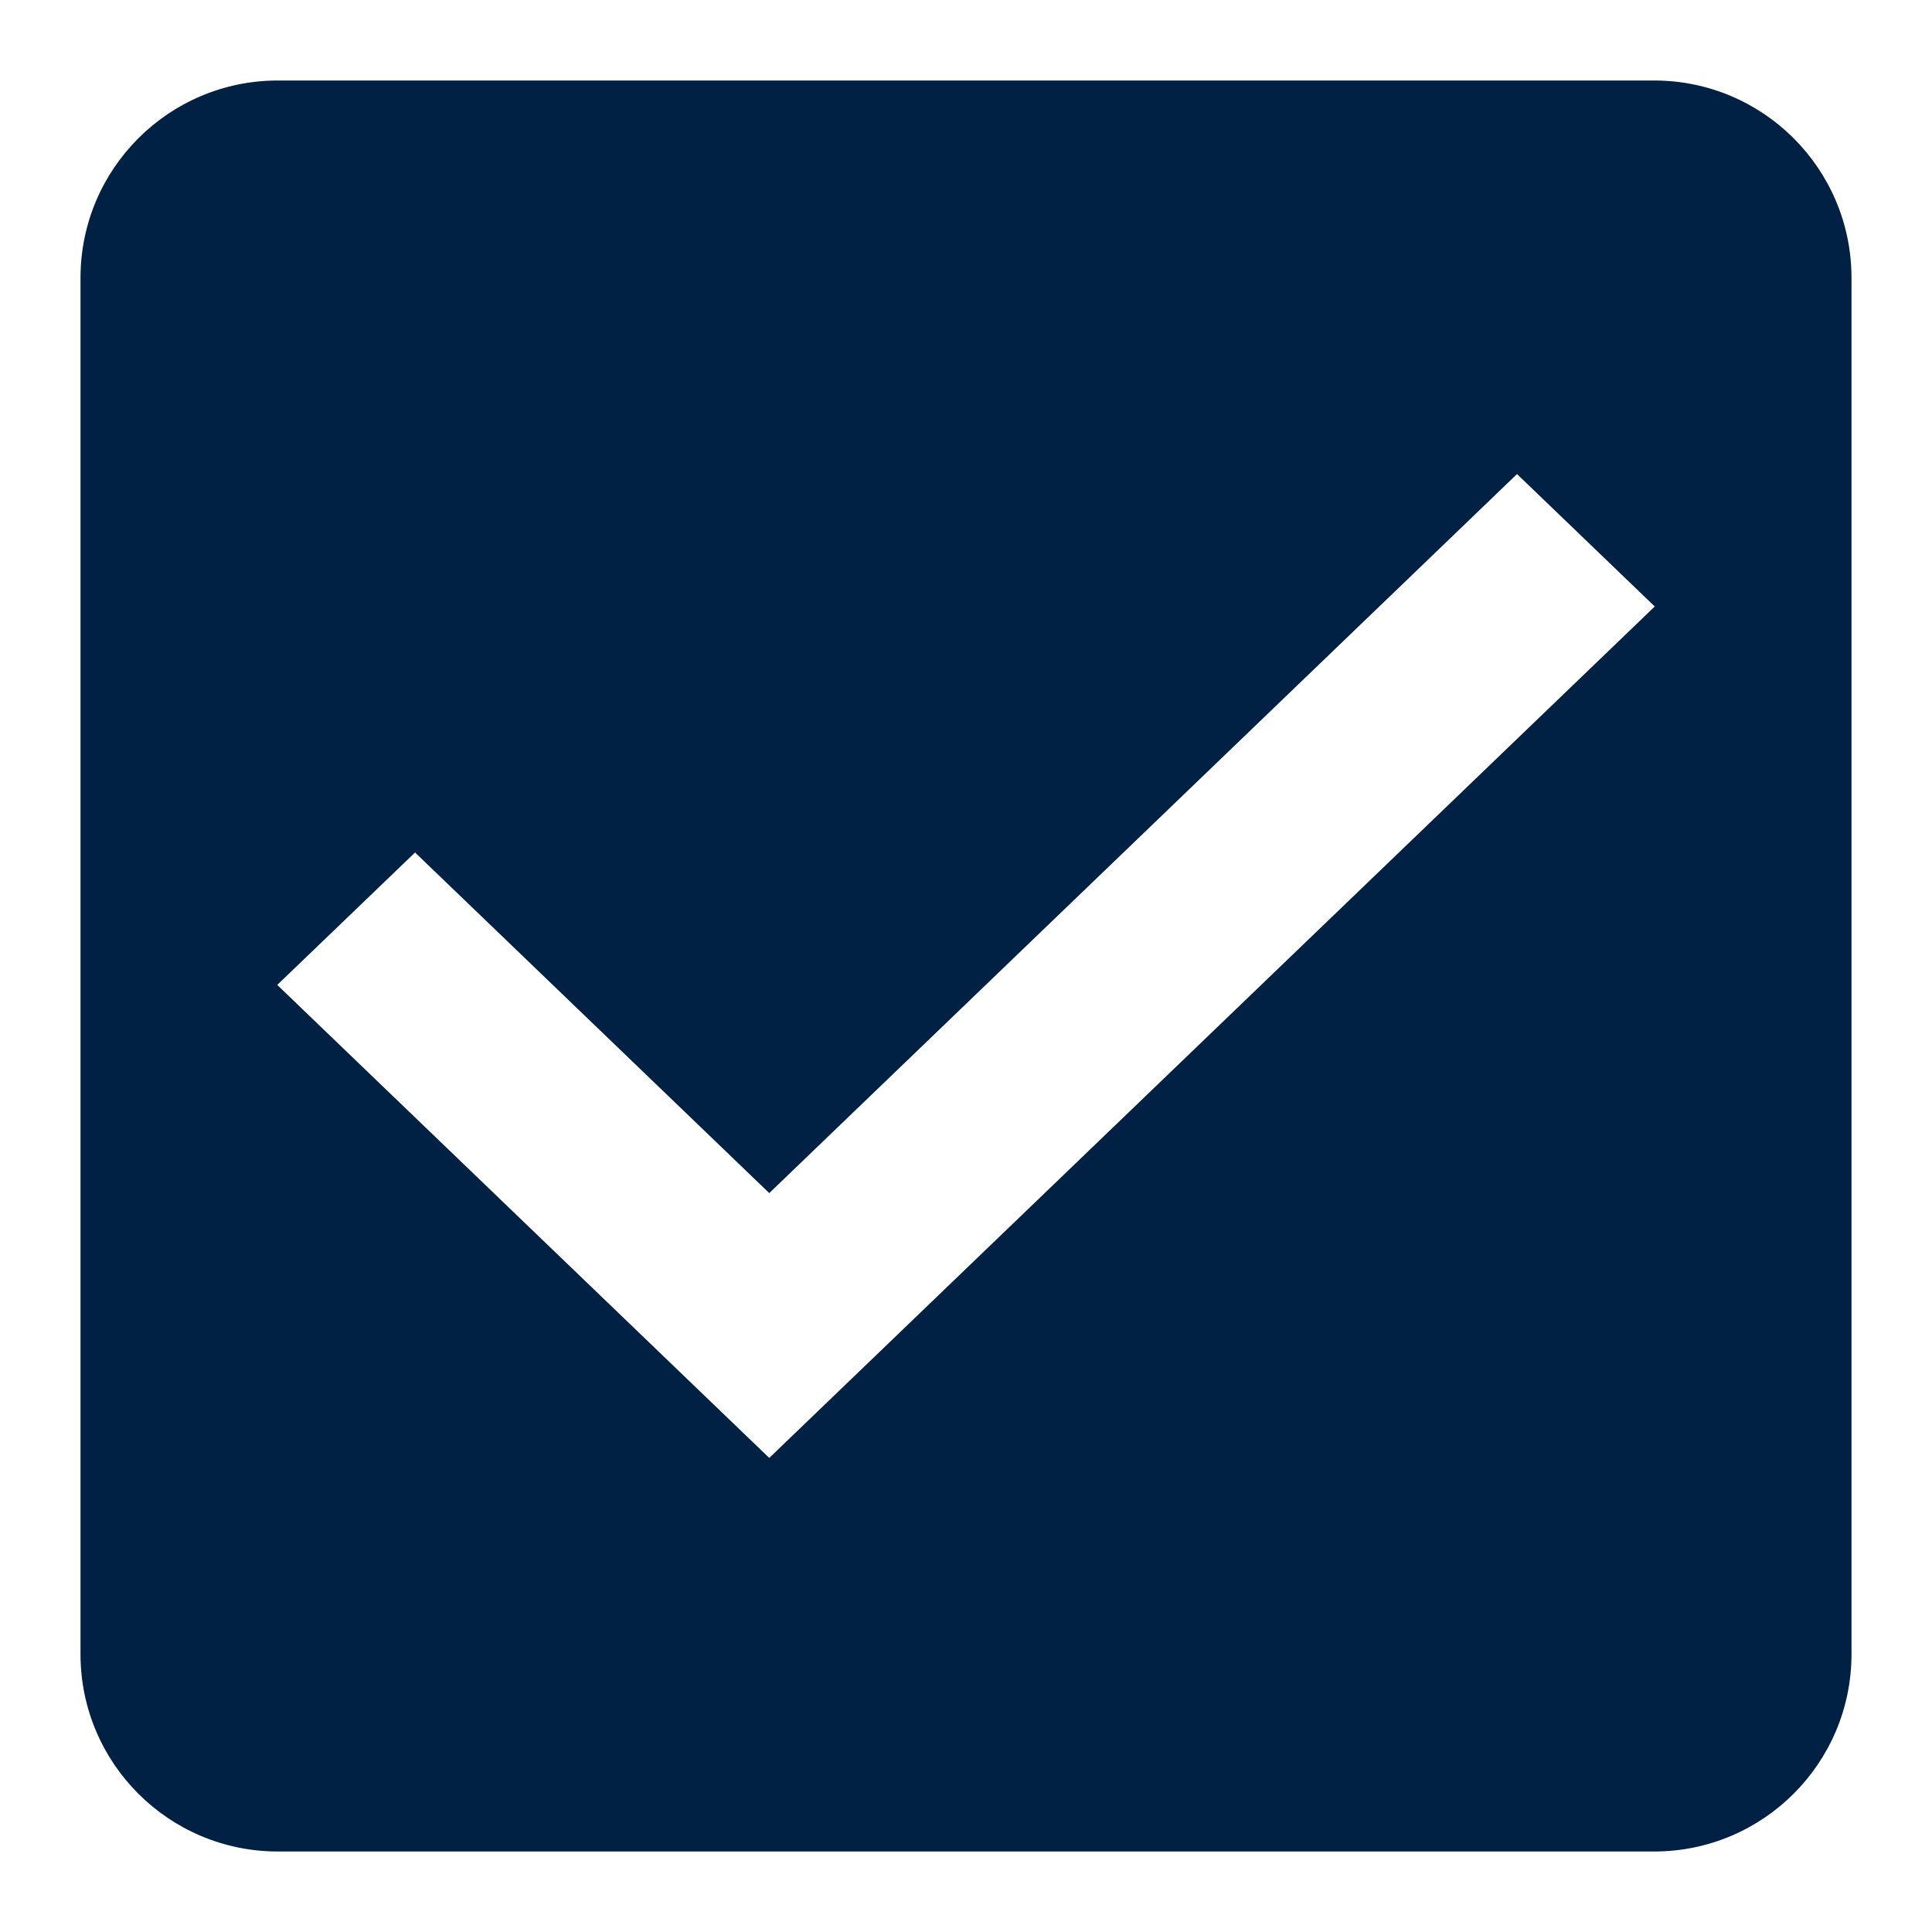
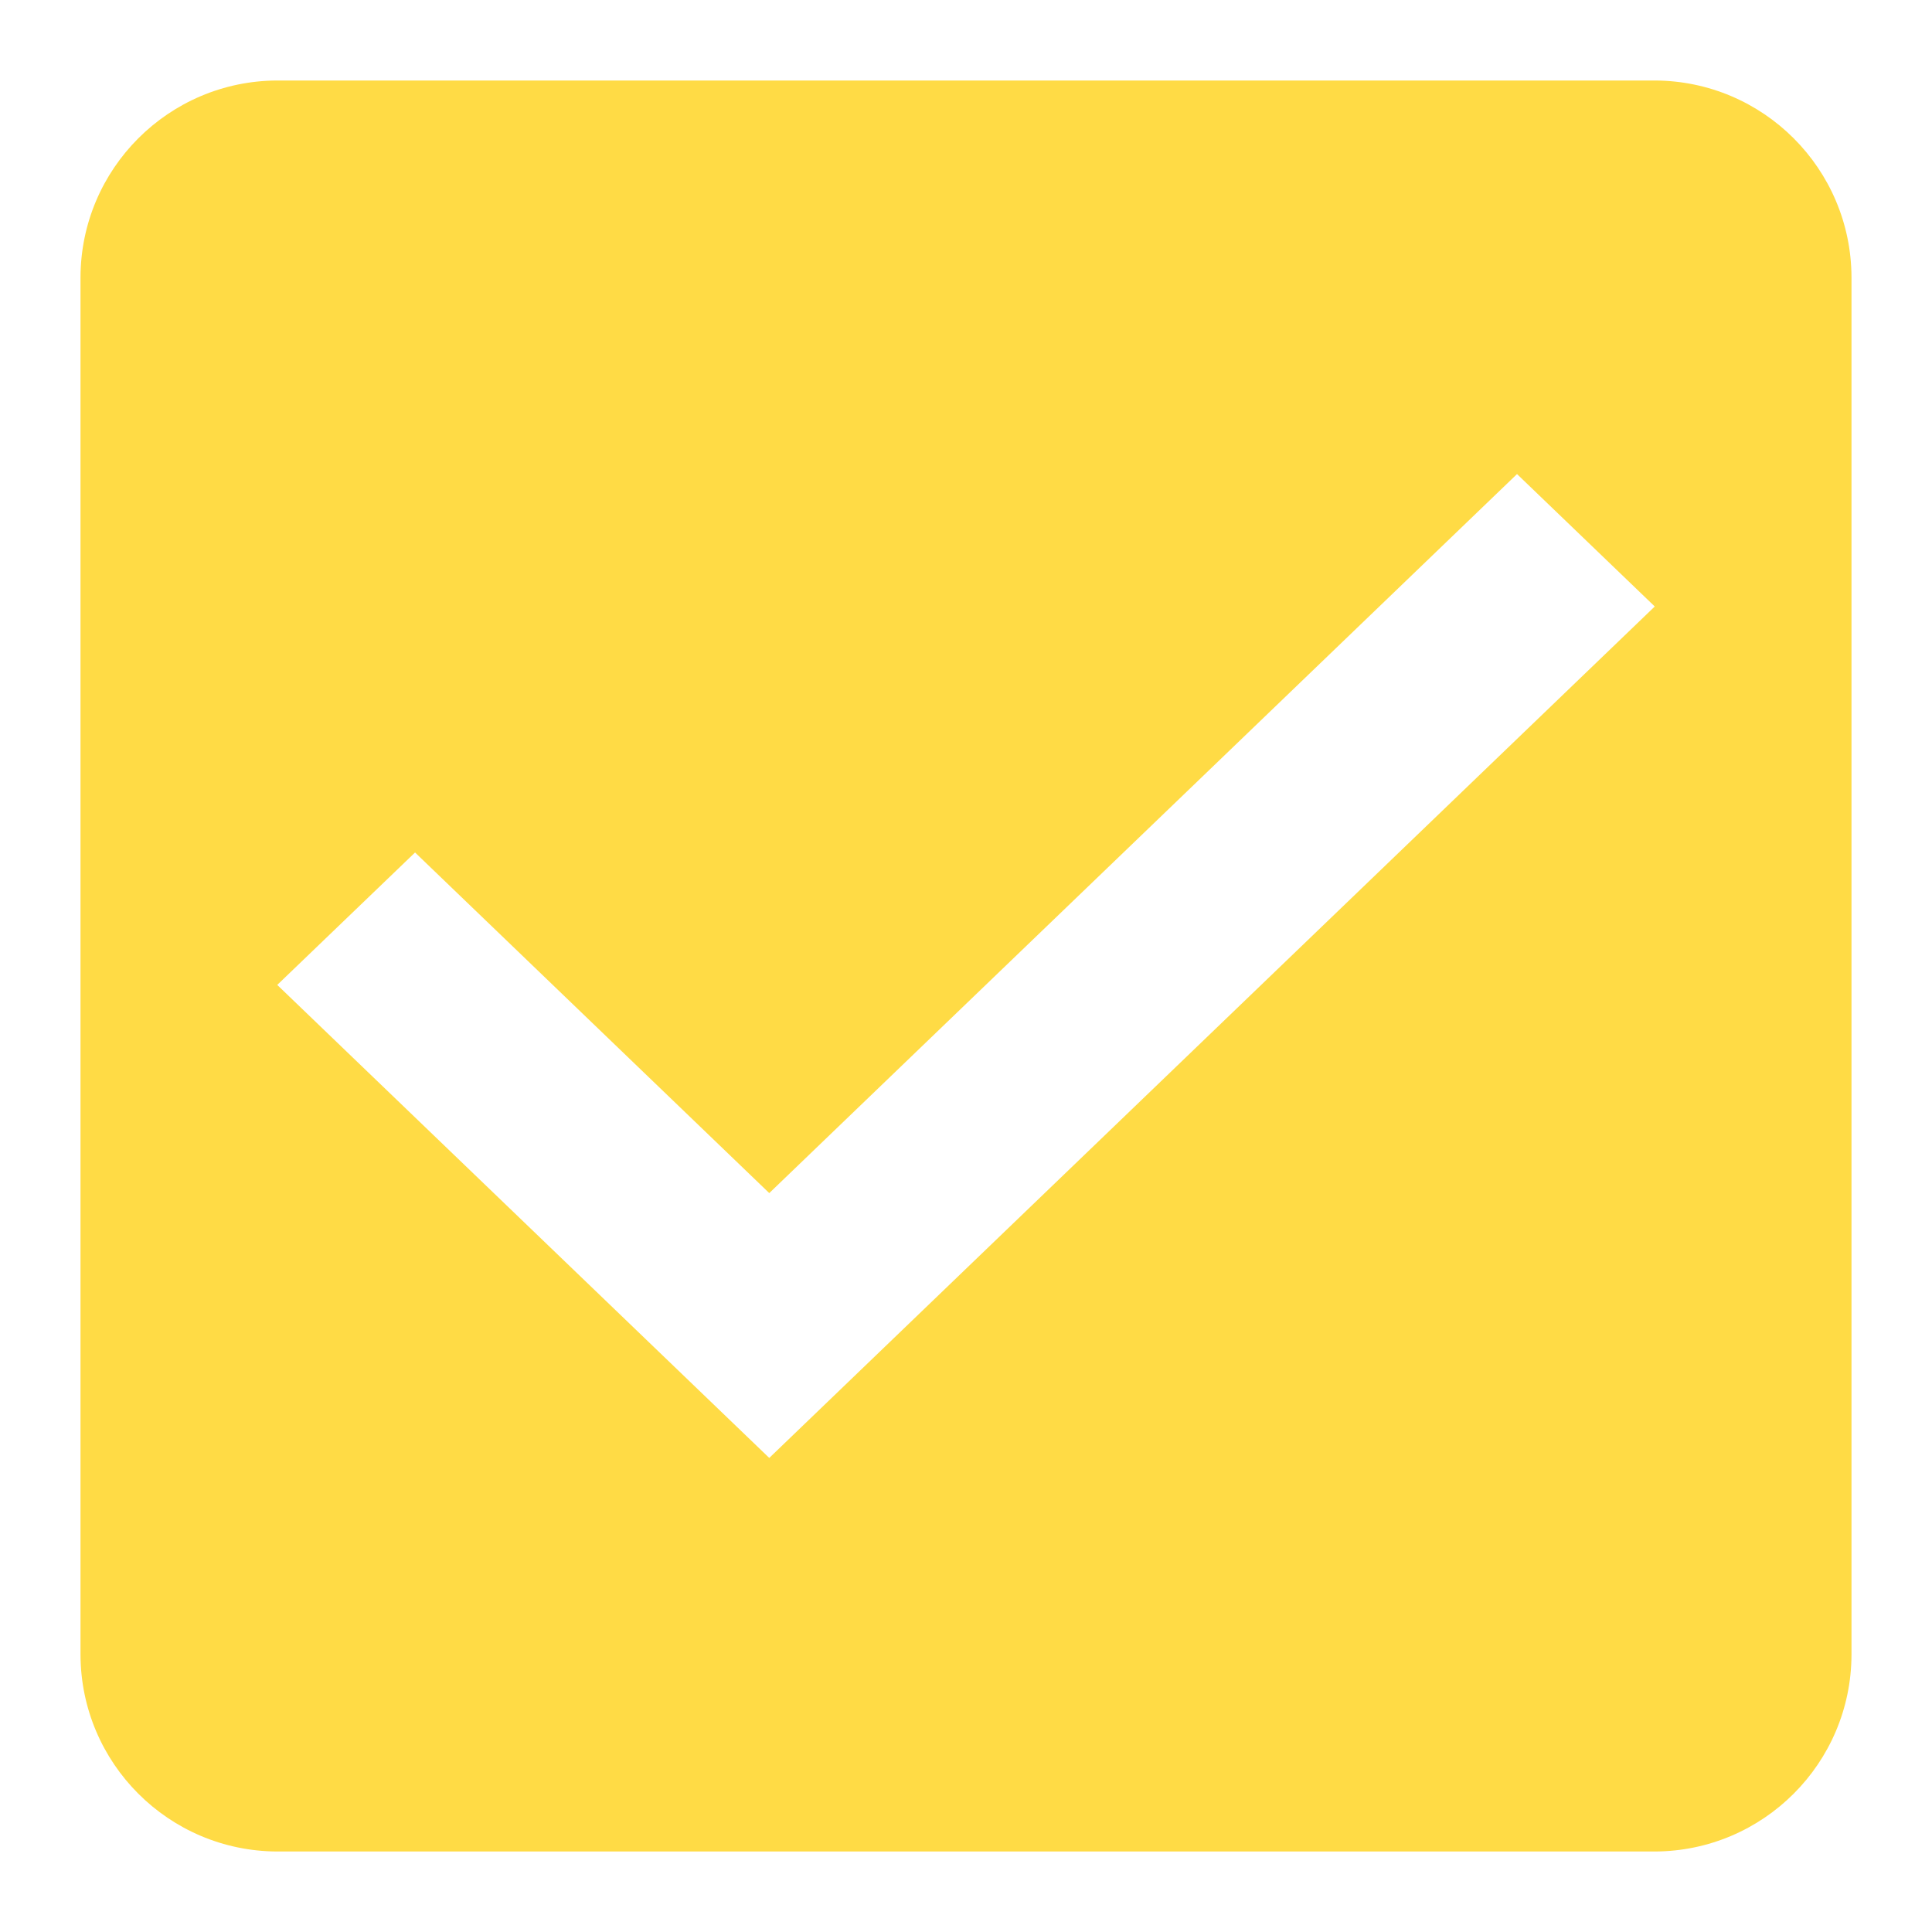
<svg xmlns="http://www.w3.org/2000/svg" width="24" height="24" viewBox="0 0 24 24" shape-rendering="geometricPrecision">
  <defs>
    <style type="text/css">
-             .cls-1{fill:#002144;fill-rule:evenodd}.cls-2{fill:none}
+             .cls-1{fill:#ffdb45;fill-rule:evenodd}.cls-2{fill:none}
        </style>
  </defs>
  <g id="check_active" transform="translate(-290 -244)">
    <g id="Group_8199" data-name="Group 8199" transform="translate(291 245)">
      <path id="check_on_light" d="M22.556 3H5.444A2.452 2.452 0 0 0 3 5.444v17.112A2.452 2.452 0 0 0 5.444 25h17.112A2.452 2.452 0 0 0 25 22.556V5.444A2.452 2.452 0 0 0 22.556 3zm-11 17.111l-6.112-5.876 1.712-1.645 4.4 4.231 9.289-8.932 1.711 1.645-11 10.577z" class="cls-1" transform="translate(-3 -3)" />
    </g>
    <path id="Rectangle_4538" d="M0 0h24v24H0z" class="cls-2" data-name="Rectangle 4538" transform="translate(290 244)" />
  </g>
</svg>
